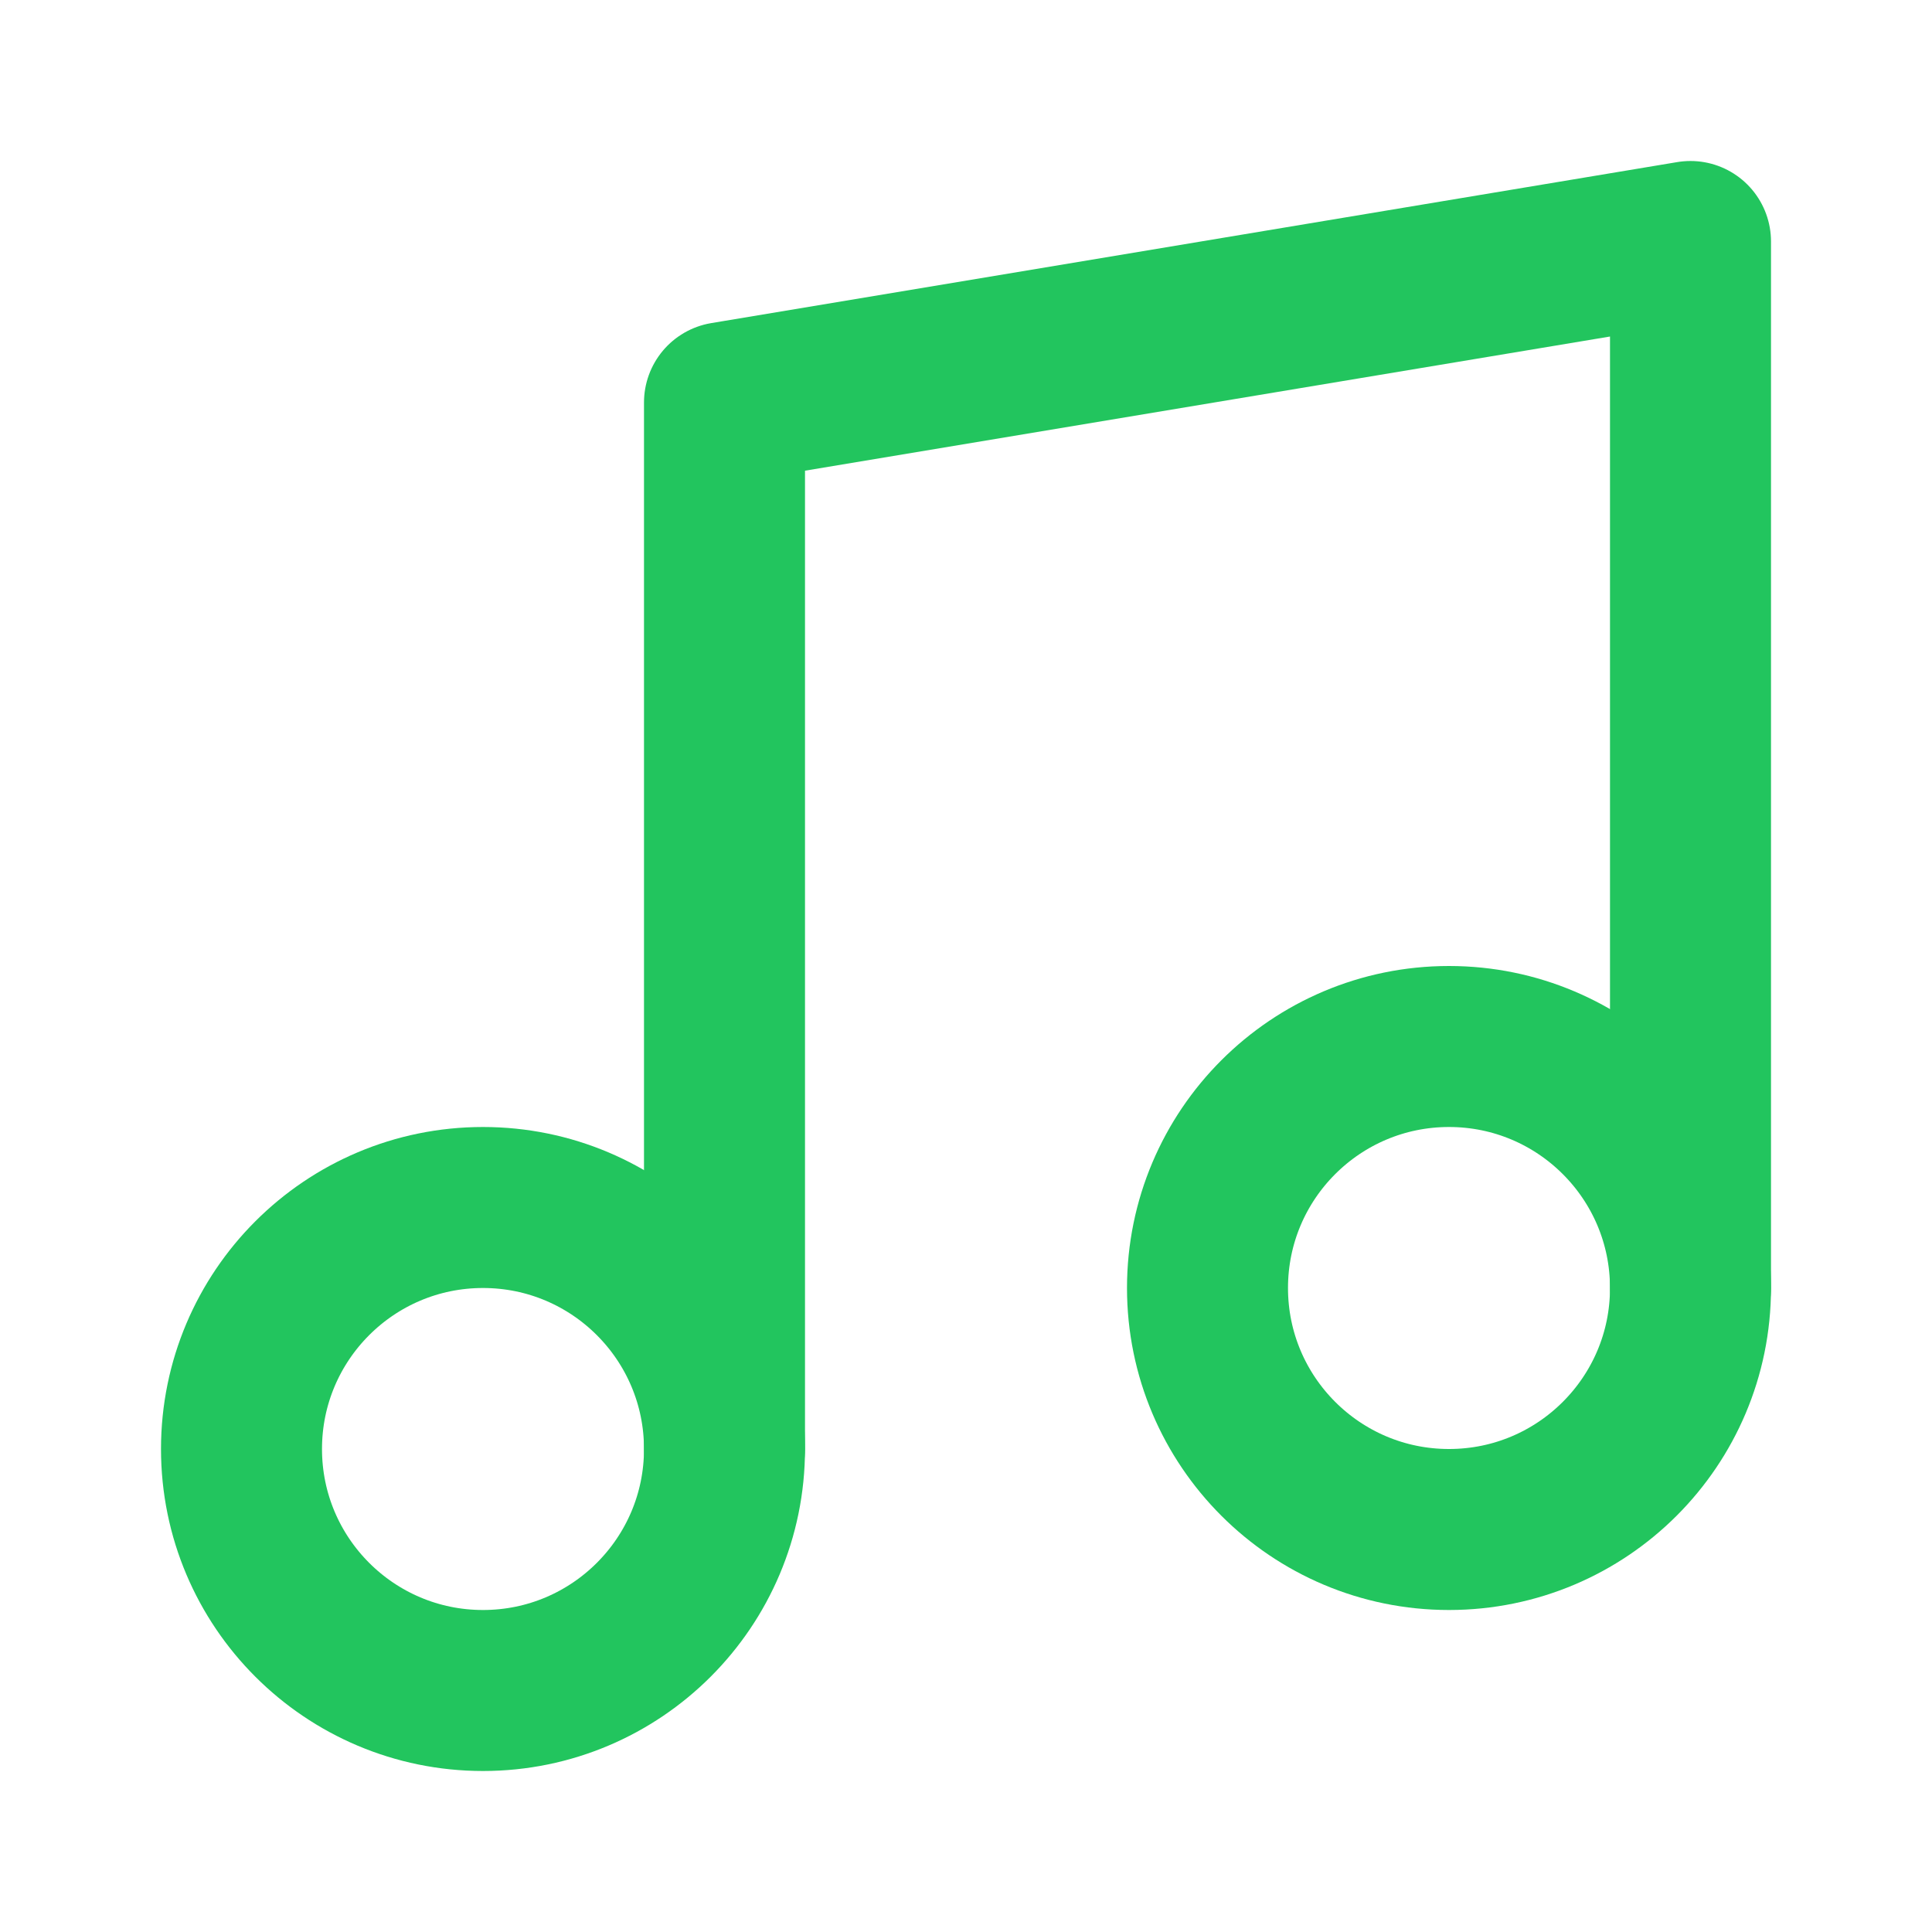
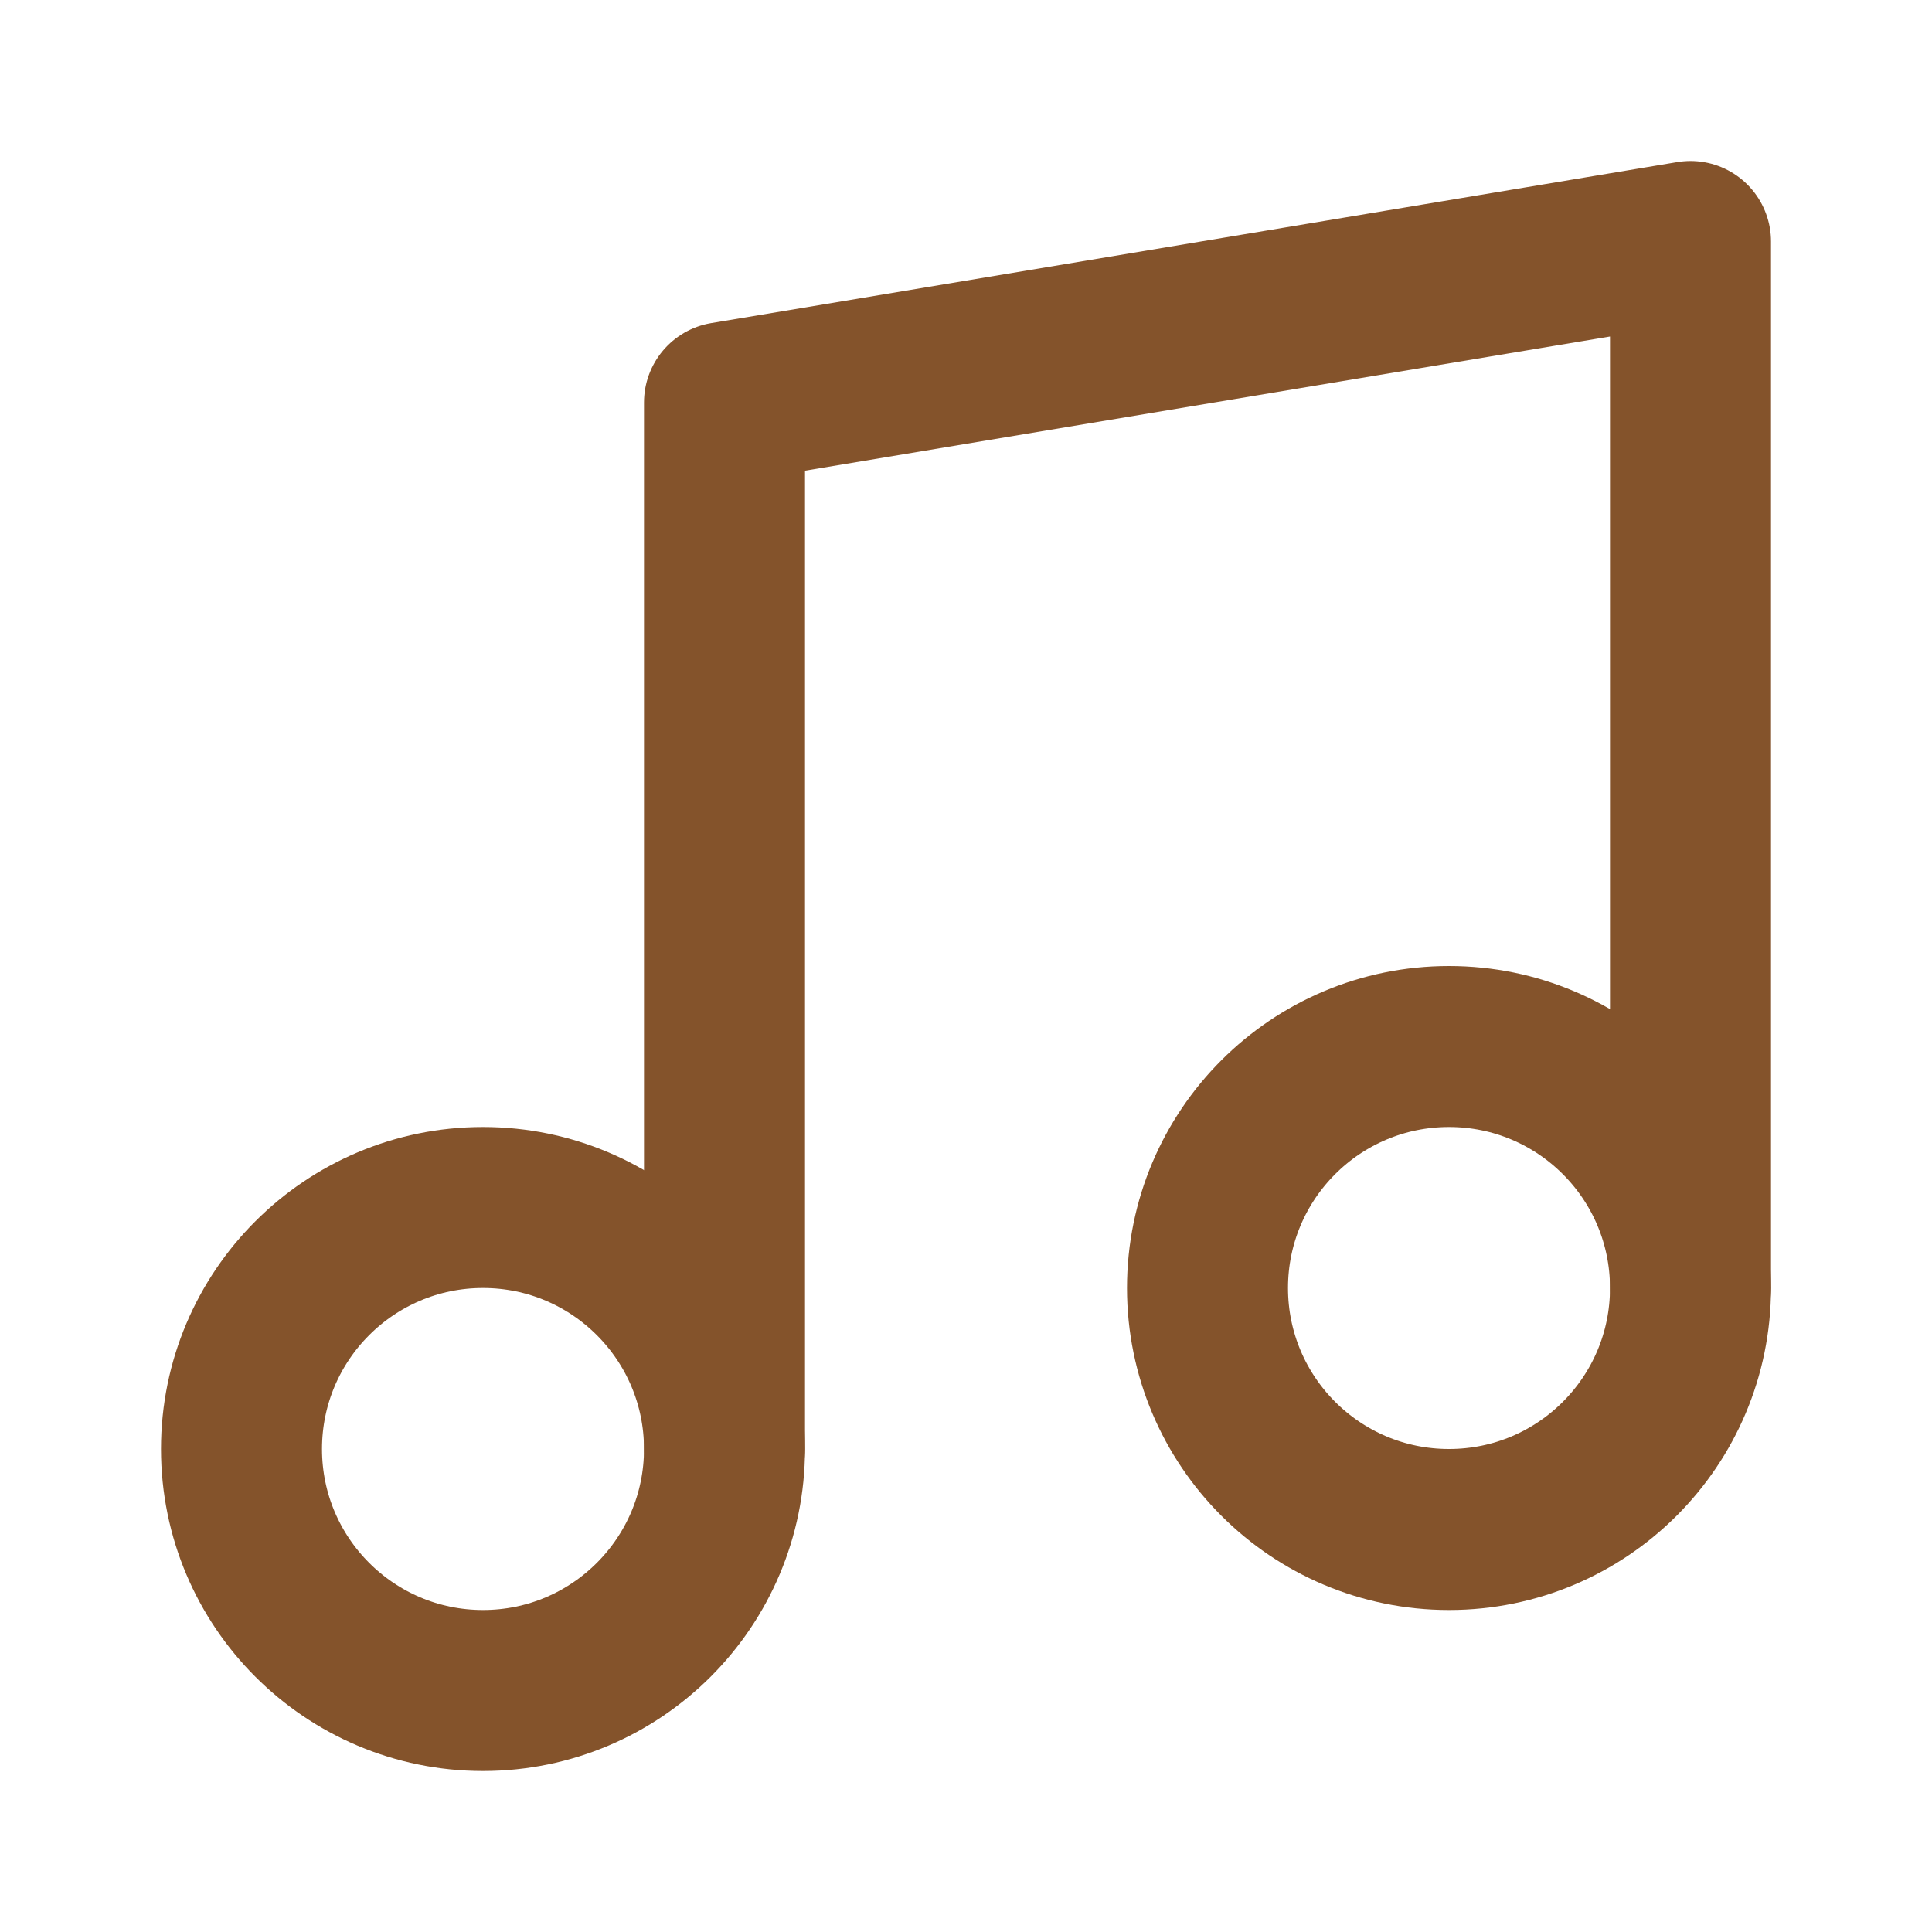
- <svg xmlns="http://www.w3.org/2000/svg" viewBox="0 0 24 24" fill="none" stroke="#22c55e" stroke-width="2" stroke-linecap="round" stroke-linejoin="round">
+ <svg xmlns="http://www.w3.org/2000/svg" viewBox="0 0 24 24" fill="none" stroke="#84532b" stroke-width="2" stroke-linecap="round" stroke-linejoin="round">
  <path d="M9 18V5l12-2v13" />
  <circle cx="6" cy="18" r="3" />
  <circle cx="18" cy="16" r="3" />
</svg>
